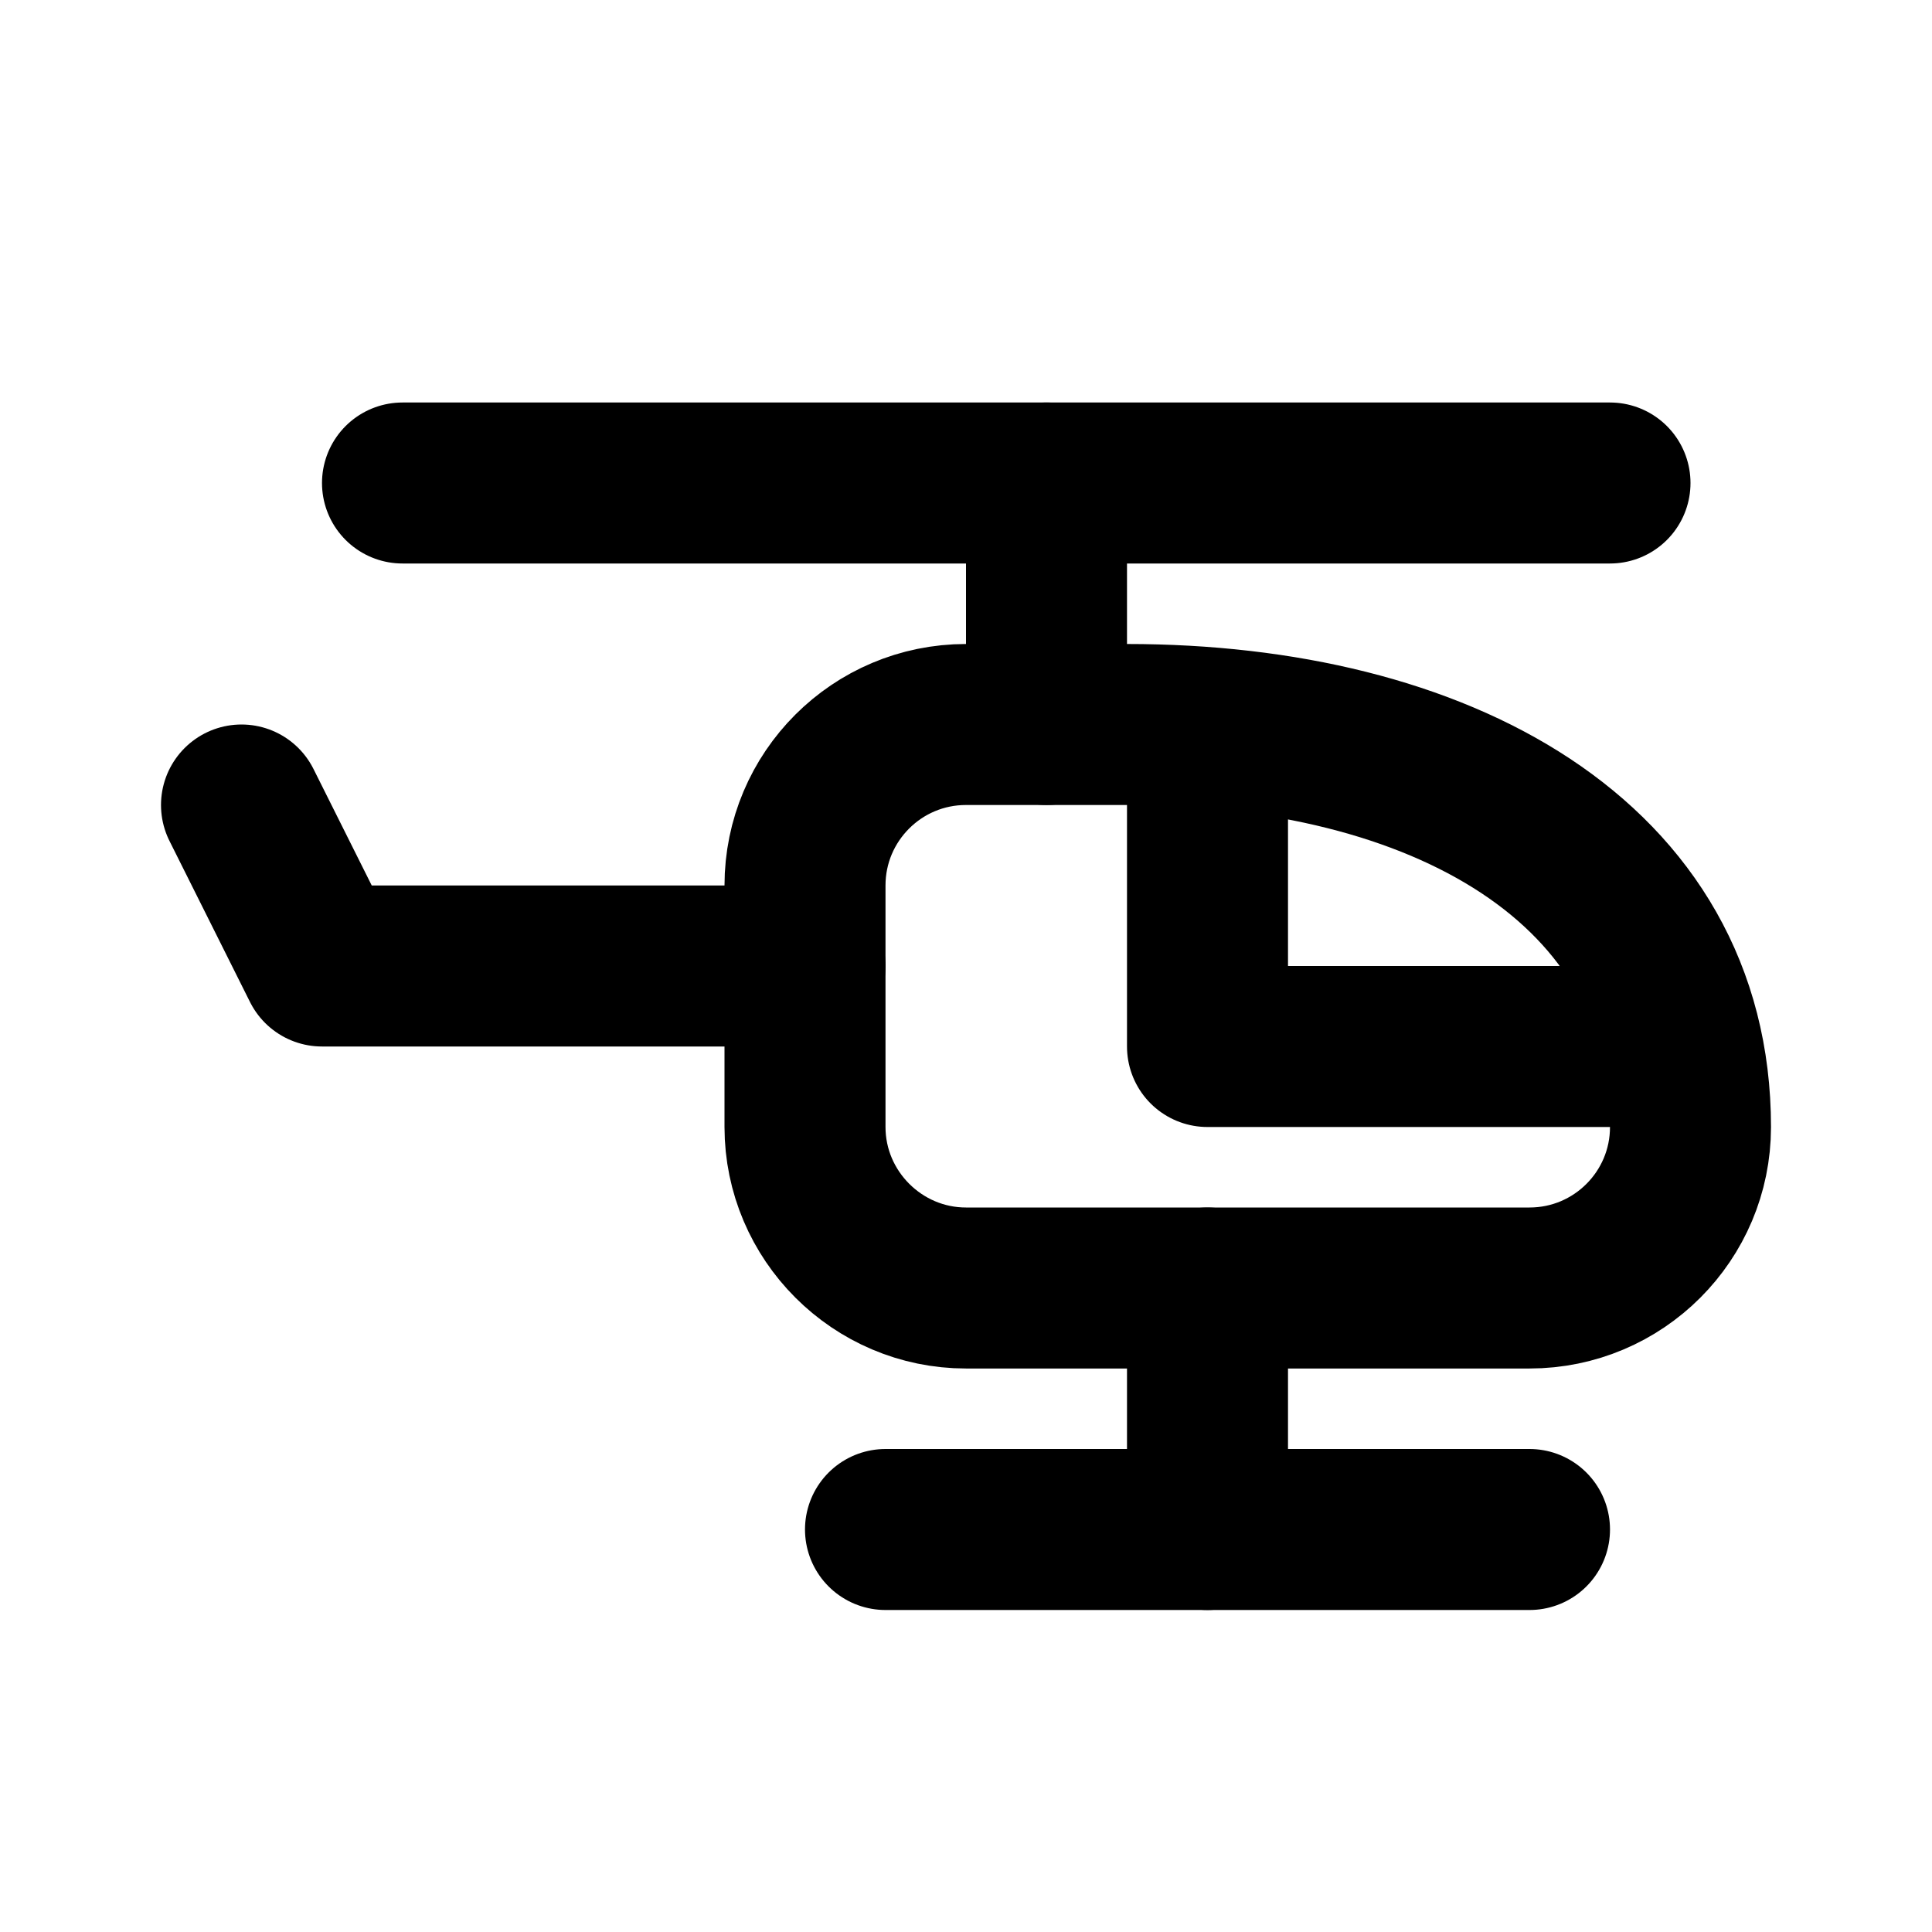
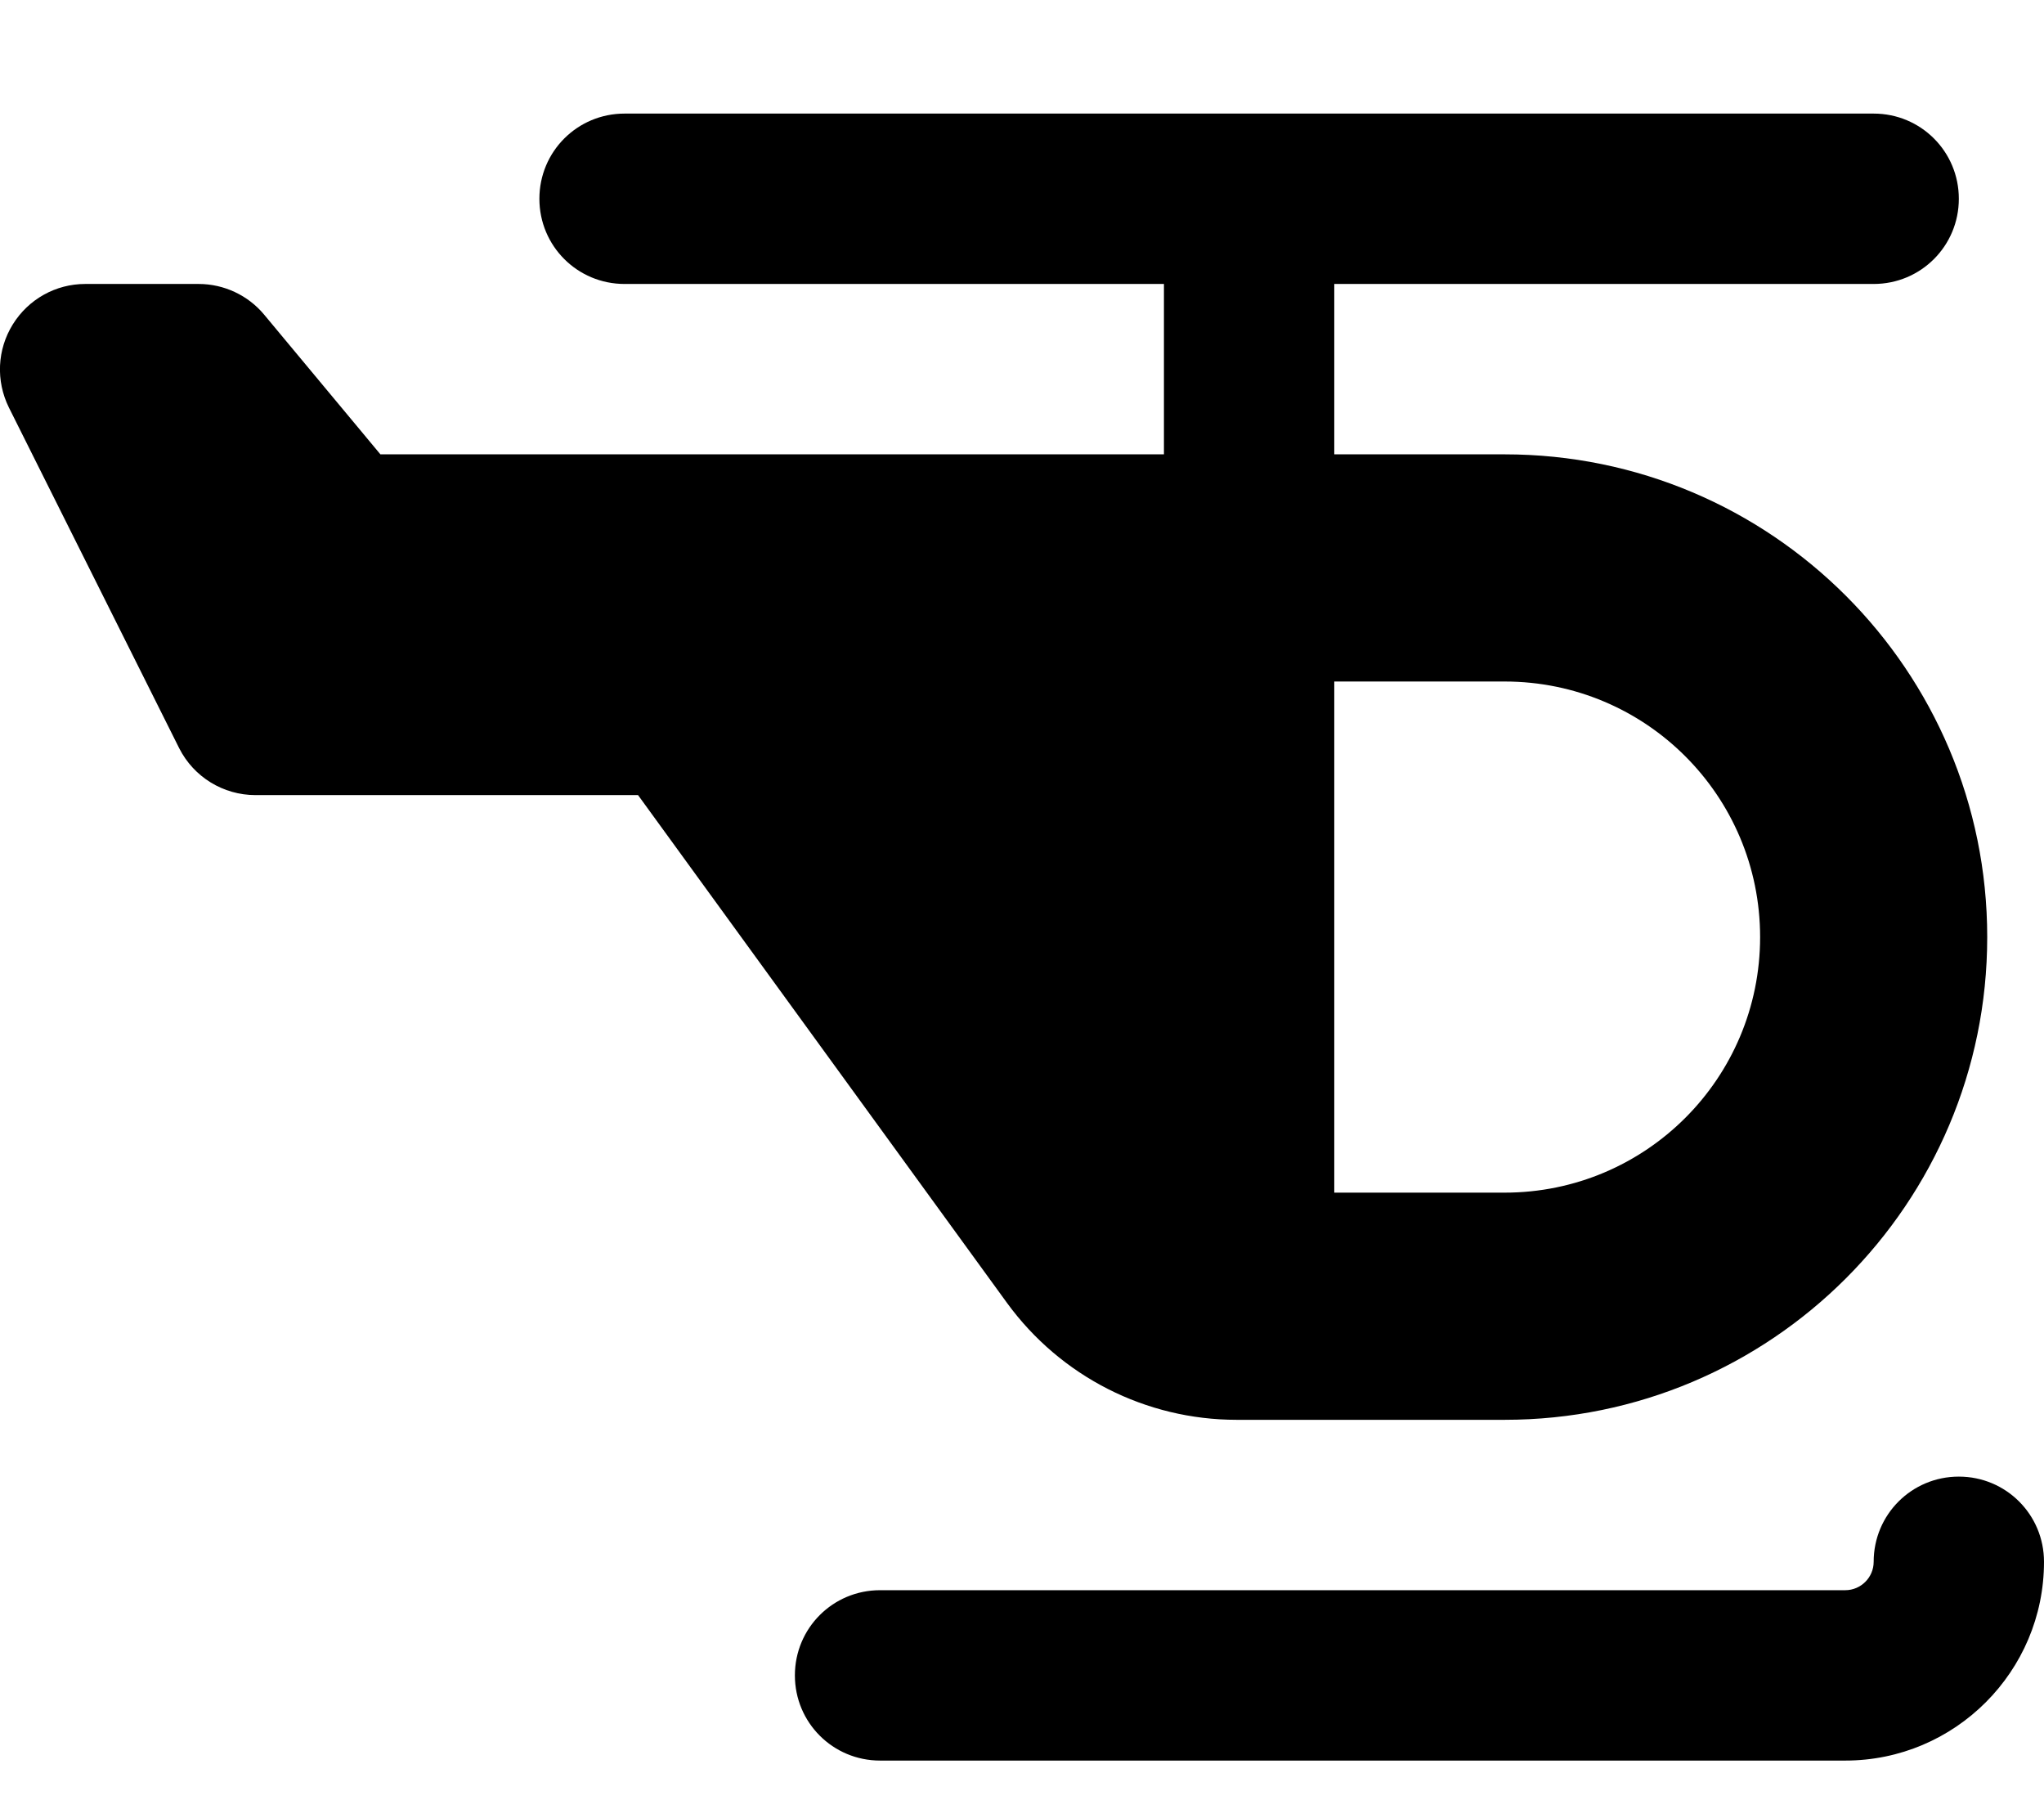
- <svg xmlns="http://www.w3.org/2000/svg" width="24" height="24" viewBox="0 0 24 24" fill="none" stroke="currentColor" stroke-width="2" stroke-linecap="round" stroke-linejoin="round">
-   <path d="M3 10l1 2h6" />
-   <path d="M12 9a2 2 0 0 0 -2 2v3c0 1.1 .9 2 2 2h7a2 2 0 0 0 2 -2c0 -3.31 -3.13 -5 -7 -5h-2" />
-   <path d="M13 9l0 -3" />
-   <path d="M5 6l15 0" />
-   <path d="M15 9.1v3.9h5.5" />
-   <path d="M15 19l0 -3" />
-   <path d="M19 19l-8 0" />
+ <svg xmlns="http://www.w3.org/2000/svg" viewBox="0 0 576 512">
+   <path fill="currentColor" d="M176 32c-13.3 0-24 10.7-24 24s10.7 24 24 24l152 0 0 48-220.8 0-32.8-39.4C69.9 83.2 63.1 80 56 80L24 80C15.7 80 8 84.3 3.6 91.4s-4.8 15.9-1.1 23.4l48 96C54.6 218.9 62.9 224 72 224l107.8 0 104 143.1c15.1 20.7 39.1 32.9 64.7 32.9l75.5 0c75.1 0 136-60.9 136-136S499.1 128 424 128l-48 0 0-48 152 0c13.3 0 24-10.7 24-24s-10.7-24-24-24L176 32zM376 192l48 0c39.8 0 72 32.2 72 72s-32.2 72-72 72l-48 0 0-144zM552 416c-13.3 0-24 10.7-24 24 0 4.4-3.6 8-8 8l-272 0c-13.3 0-24 10.7-24 24s10.7 24 24 24l272 0c30.9 0 56-25.1 56-56 0-13.3-10.7-24-24-24z" />
</svg>
